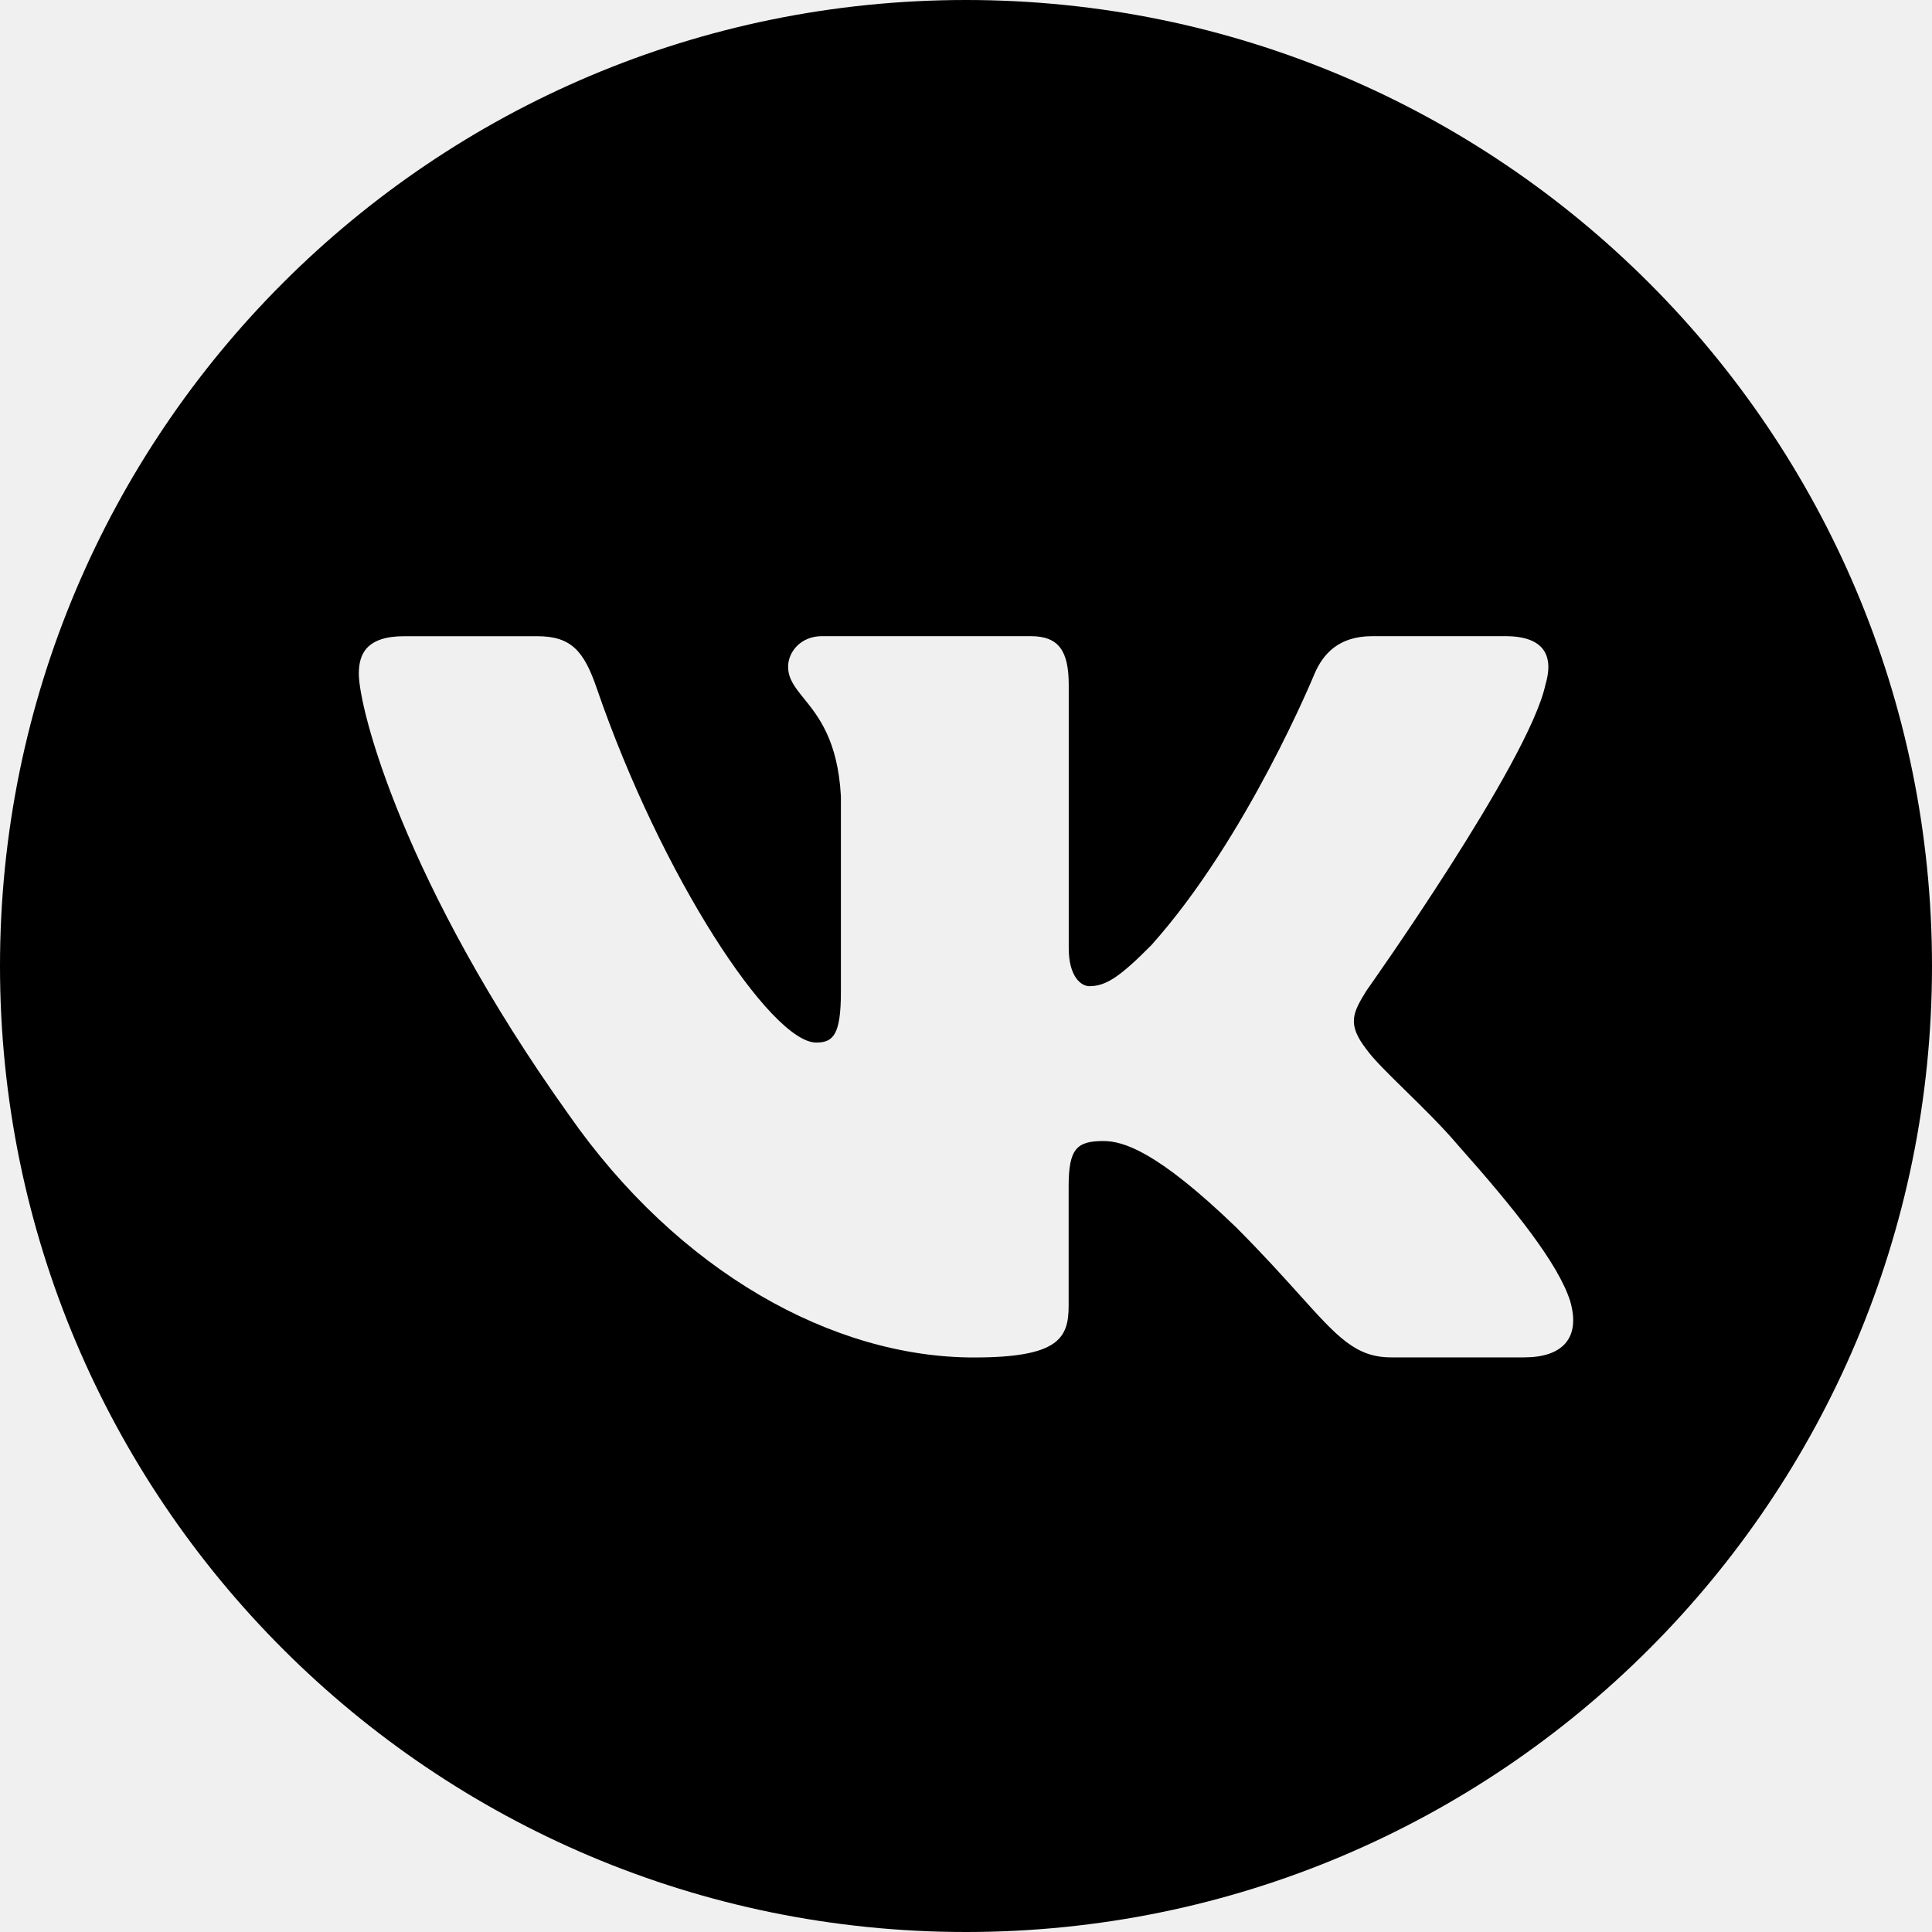
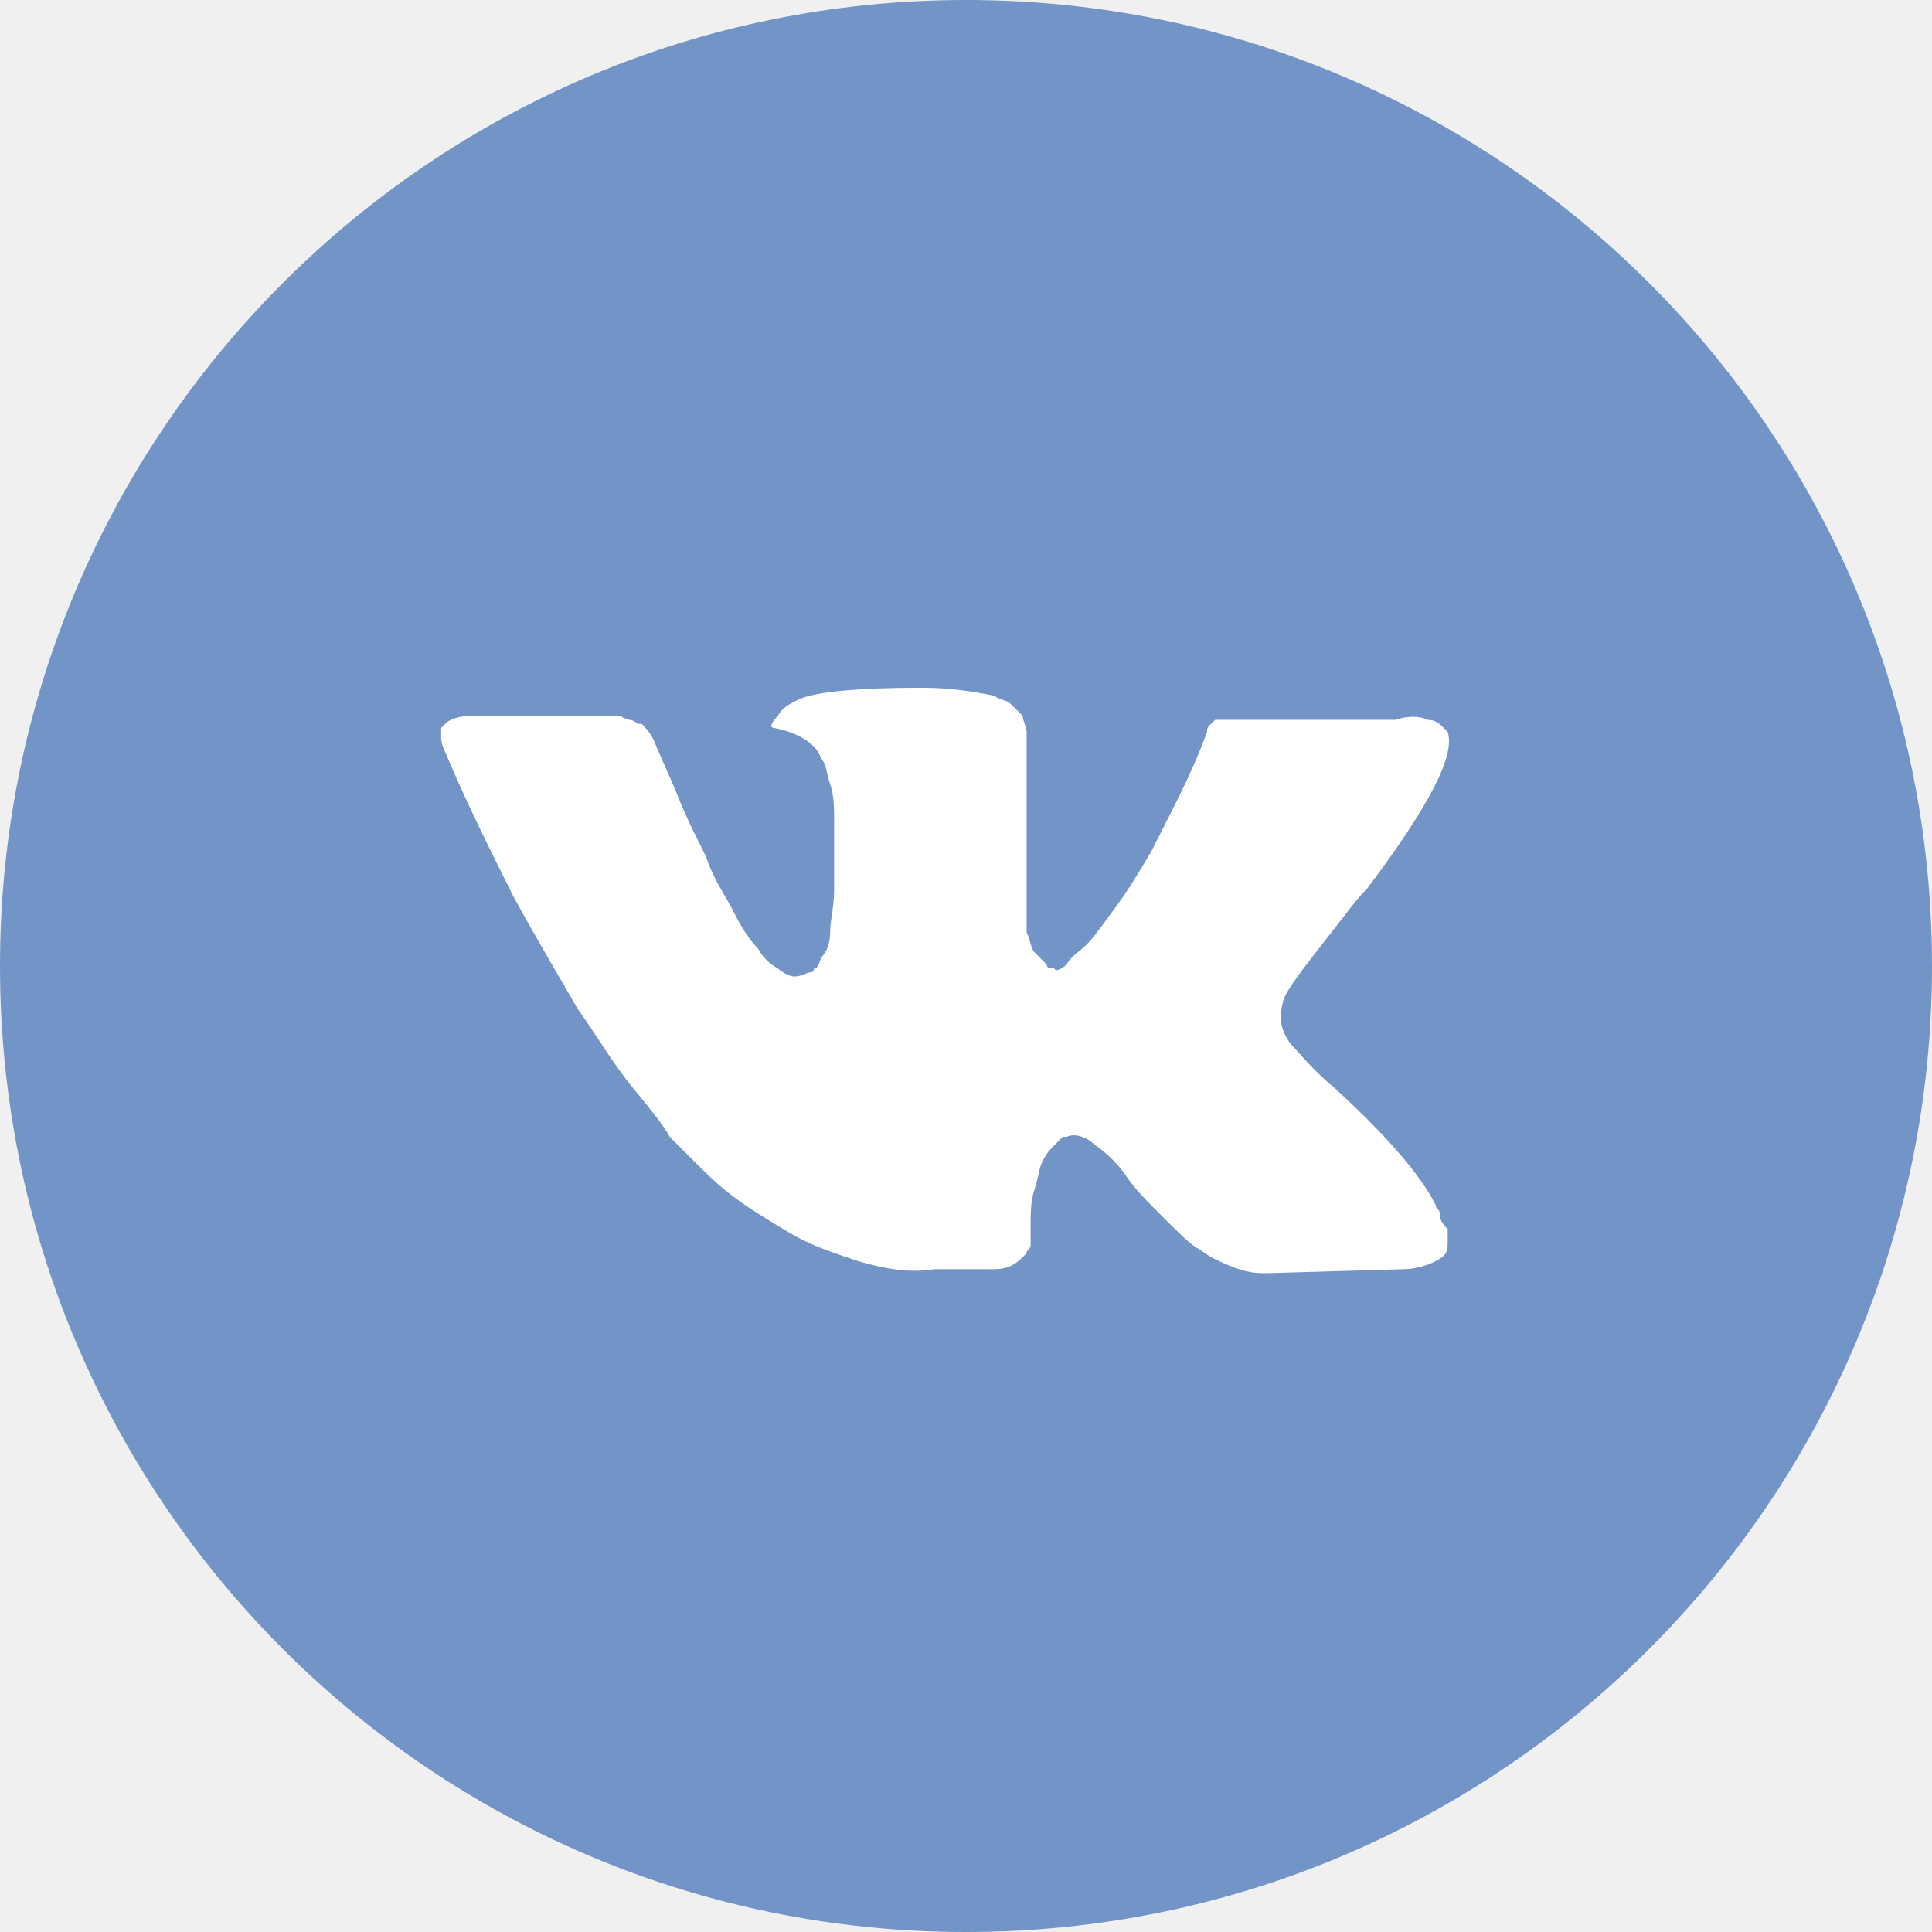
- <svg xmlns="http://www.w3.org/2000/svg" width="40" height="40" viewBox="0 0 40 40">
-   <path fill-rule="evenodd" clip-rule="evenodd" d="M0 20C0 8.954 8.954 0 20 0C31.046 0 40 8.954 40 20C40 31.046 31.046 40 20 40C8.954 40 0 31.046 0 20ZM31.164 13.171C31.995 13.171 32.171 13.599 31.995 14.182C31.646 15.787 28.294 20.506 28.294 20.506C28.004 20.973 27.886 21.205 28.294 21.73C28.438 21.931 28.744 22.232 29.094 22.575C29.455 22.928 29.862 23.327 30.188 23.712C31.37 25.041 32.261 26.163 32.508 26.935C32.734 27.711 32.341 28.103 31.556 28.103H28.805C28.07 28.103 27.698 27.69 26.896 26.798C26.556 26.421 26.139 25.957 25.584 25.402C23.952 23.83 23.252 23.624 22.846 23.624C22.292 23.624 22.125 23.782 22.125 24.567V27.034C22.125 27.712 21.909 28.105 20.162 28.105C17.246 28.105 14.045 26.335 11.771 23.072C8.361 18.293 7.429 14.679 7.429 13.949C7.429 13.542 7.585 13.172 8.372 13.172H11.123C11.825 13.172 12.09 13.479 12.352 14.241C13.698 18.161 15.967 21.585 16.899 21.585C17.251 21.585 17.41 21.423 17.41 20.536V16.486C17.347 15.331 16.944 14.832 16.645 14.462C16.461 14.235 16.317 14.056 16.317 13.803C16.317 13.495 16.581 13.171 17.017 13.171H21.341C21.924 13.171 22.127 13.482 22.127 14.182V19.631C22.127 20.215 22.38 20.418 22.554 20.418C22.903 20.418 23.195 20.215 23.835 19.571C25.818 17.359 27.217 13.947 27.217 13.947C27.393 13.541 27.713 13.171 28.413 13.171H31.164Z" />
+ <svg xmlns="http://www.w3.org/2000/svg" width="32" height="32" viewBox="0 0 32 32" fill="none">
+   <circle cx="16" cy="16" r="16" fill="#7294C7" />
+   <path d="M23.845 20.092C23.845 20.026 23.779 20.026 23.779 19.959C23.513 19.428 22.915 18.764 22.118 18.033C21.72 17.701 21.52 17.435 21.387 17.303C21.188 17.037 21.188 16.838 21.255 16.572C21.321 16.373 21.587 16.041 22.052 15.443C22.317 15.111 22.45 14.912 22.649 14.712C23.646 13.384 24.111 12.521 23.978 12.122L23.911 12.056C23.845 11.989 23.779 11.923 23.646 11.923C23.513 11.856 23.314 11.856 23.114 11.923H20.59C20.524 11.923 20.524 11.923 20.391 11.923C20.325 11.923 20.258 11.923 20.258 11.923H20.192H20.126L20.059 11.989C19.993 12.056 19.993 12.056 19.993 12.122C19.727 12.853 19.395 13.45 19.063 14.114C18.864 14.447 18.664 14.779 18.465 15.044C18.266 15.31 18.133 15.509 18 15.642C17.867 15.775 17.735 15.841 17.668 15.974C17.602 16.041 17.469 16.107 17.469 16.041C17.402 16.041 17.336 16.041 17.336 15.974C17.27 15.908 17.203 15.841 17.137 15.775C17.07 15.709 17.07 15.576 17.004 15.443C17.004 15.31 17.004 15.177 17.004 15.111C17.004 15.044 17.004 14.845 17.004 14.712C17.004 14.513 17.004 14.38 17.004 14.314C17.004 14.114 17.004 13.849 17.004 13.583C17.004 13.318 17.004 13.118 17.004 12.985C17.004 12.853 17.004 12.653 17.004 12.521C17.004 12.321 17.004 12.188 17.004 12.122C17.004 12.056 16.938 11.923 16.938 11.856C16.871 11.79 16.805 11.723 16.738 11.657C16.672 11.591 16.539 11.591 16.473 11.524C16.14 11.458 15.742 11.391 15.277 11.391C14.214 11.391 13.484 11.458 13.218 11.591C13.085 11.657 12.952 11.723 12.886 11.856C12.753 11.989 12.753 12.056 12.82 12.056C13.152 12.122 13.417 12.255 13.55 12.454L13.617 12.587C13.683 12.653 13.683 12.786 13.749 12.985C13.816 13.185 13.816 13.384 13.816 13.65C13.816 14.048 13.816 14.447 13.816 14.712C13.816 15.044 13.749 15.244 13.749 15.443C13.749 15.642 13.683 15.775 13.617 15.841C13.55 15.974 13.55 16.041 13.484 16.041C13.484 16.041 13.484 16.107 13.417 16.107C13.351 16.107 13.284 16.174 13.152 16.174C13.085 16.174 12.952 16.107 12.886 16.041C12.753 15.974 12.62 15.841 12.554 15.709C12.421 15.576 12.288 15.377 12.155 15.111C12.023 14.845 11.823 14.579 11.69 14.181L11.558 13.915C11.491 13.782 11.358 13.517 11.226 13.185C11.093 12.853 10.96 12.587 10.827 12.255C10.761 12.122 10.694 12.056 10.628 11.989H10.561C10.561 11.989 10.495 11.923 10.428 11.923C10.362 11.923 10.296 11.856 10.229 11.856H7.838C7.573 11.856 7.44 11.923 7.373 11.989L7.307 12.056C7.307 12.056 7.307 12.122 7.307 12.188C7.307 12.255 7.307 12.321 7.373 12.454C7.705 13.251 8.104 14.048 8.502 14.845C8.901 15.576 9.299 16.24 9.565 16.705C9.897 17.17 10.163 17.635 10.495 18.033C10.827 18.432 11.026 18.697 11.093 18.83C11.226 18.963 11.292 19.029 11.358 19.096L11.558 19.295C11.691 19.428 11.89 19.627 12.155 19.826C12.421 20.026 12.753 20.225 13.085 20.424C13.417 20.623 13.816 20.756 14.214 20.889C14.679 21.022 15.078 21.088 15.476 21.022H16.473C16.672 21.022 16.805 20.956 16.938 20.823L17.004 20.756C17.004 20.69 17.07 20.69 17.07 20.623C17.07 20.557 17.07 20.491 17.07 20.358C17.07 20.092 17.07 19.893 17.137 19.694C17.203 19.494 17.203 19.362 17.27 19.229C17.336 19.096 17.402 19.029 17.469 18.963C17.535 18.897 17.602 18.83 17.602 18.83H17.668C17.801 18.764 18 18.83 18.133 18.963C18.332 19.096 18.532 19.295 18.664 19.494C18.797 19.694 18.997 19.893 19.262 20.159C19.528 20.424 19.727 20.623 19.86 20.69L20.059 20.823C20.192 20.889 20.325 20.956 20.524 21.022C20.723 21.088 20.856 21.088 20.989 21.088L23.247 21.022C23.447 21.022 23.646 20.956 23.779 20.889C23.911 20.823 23.978 20.756 23.978 20.623C23.978 20.557 23.978 20.424 23.978 20.358C23.845 20.225 23.845 20.159 23.845 20.092Z" fill="white" />
</svg>
